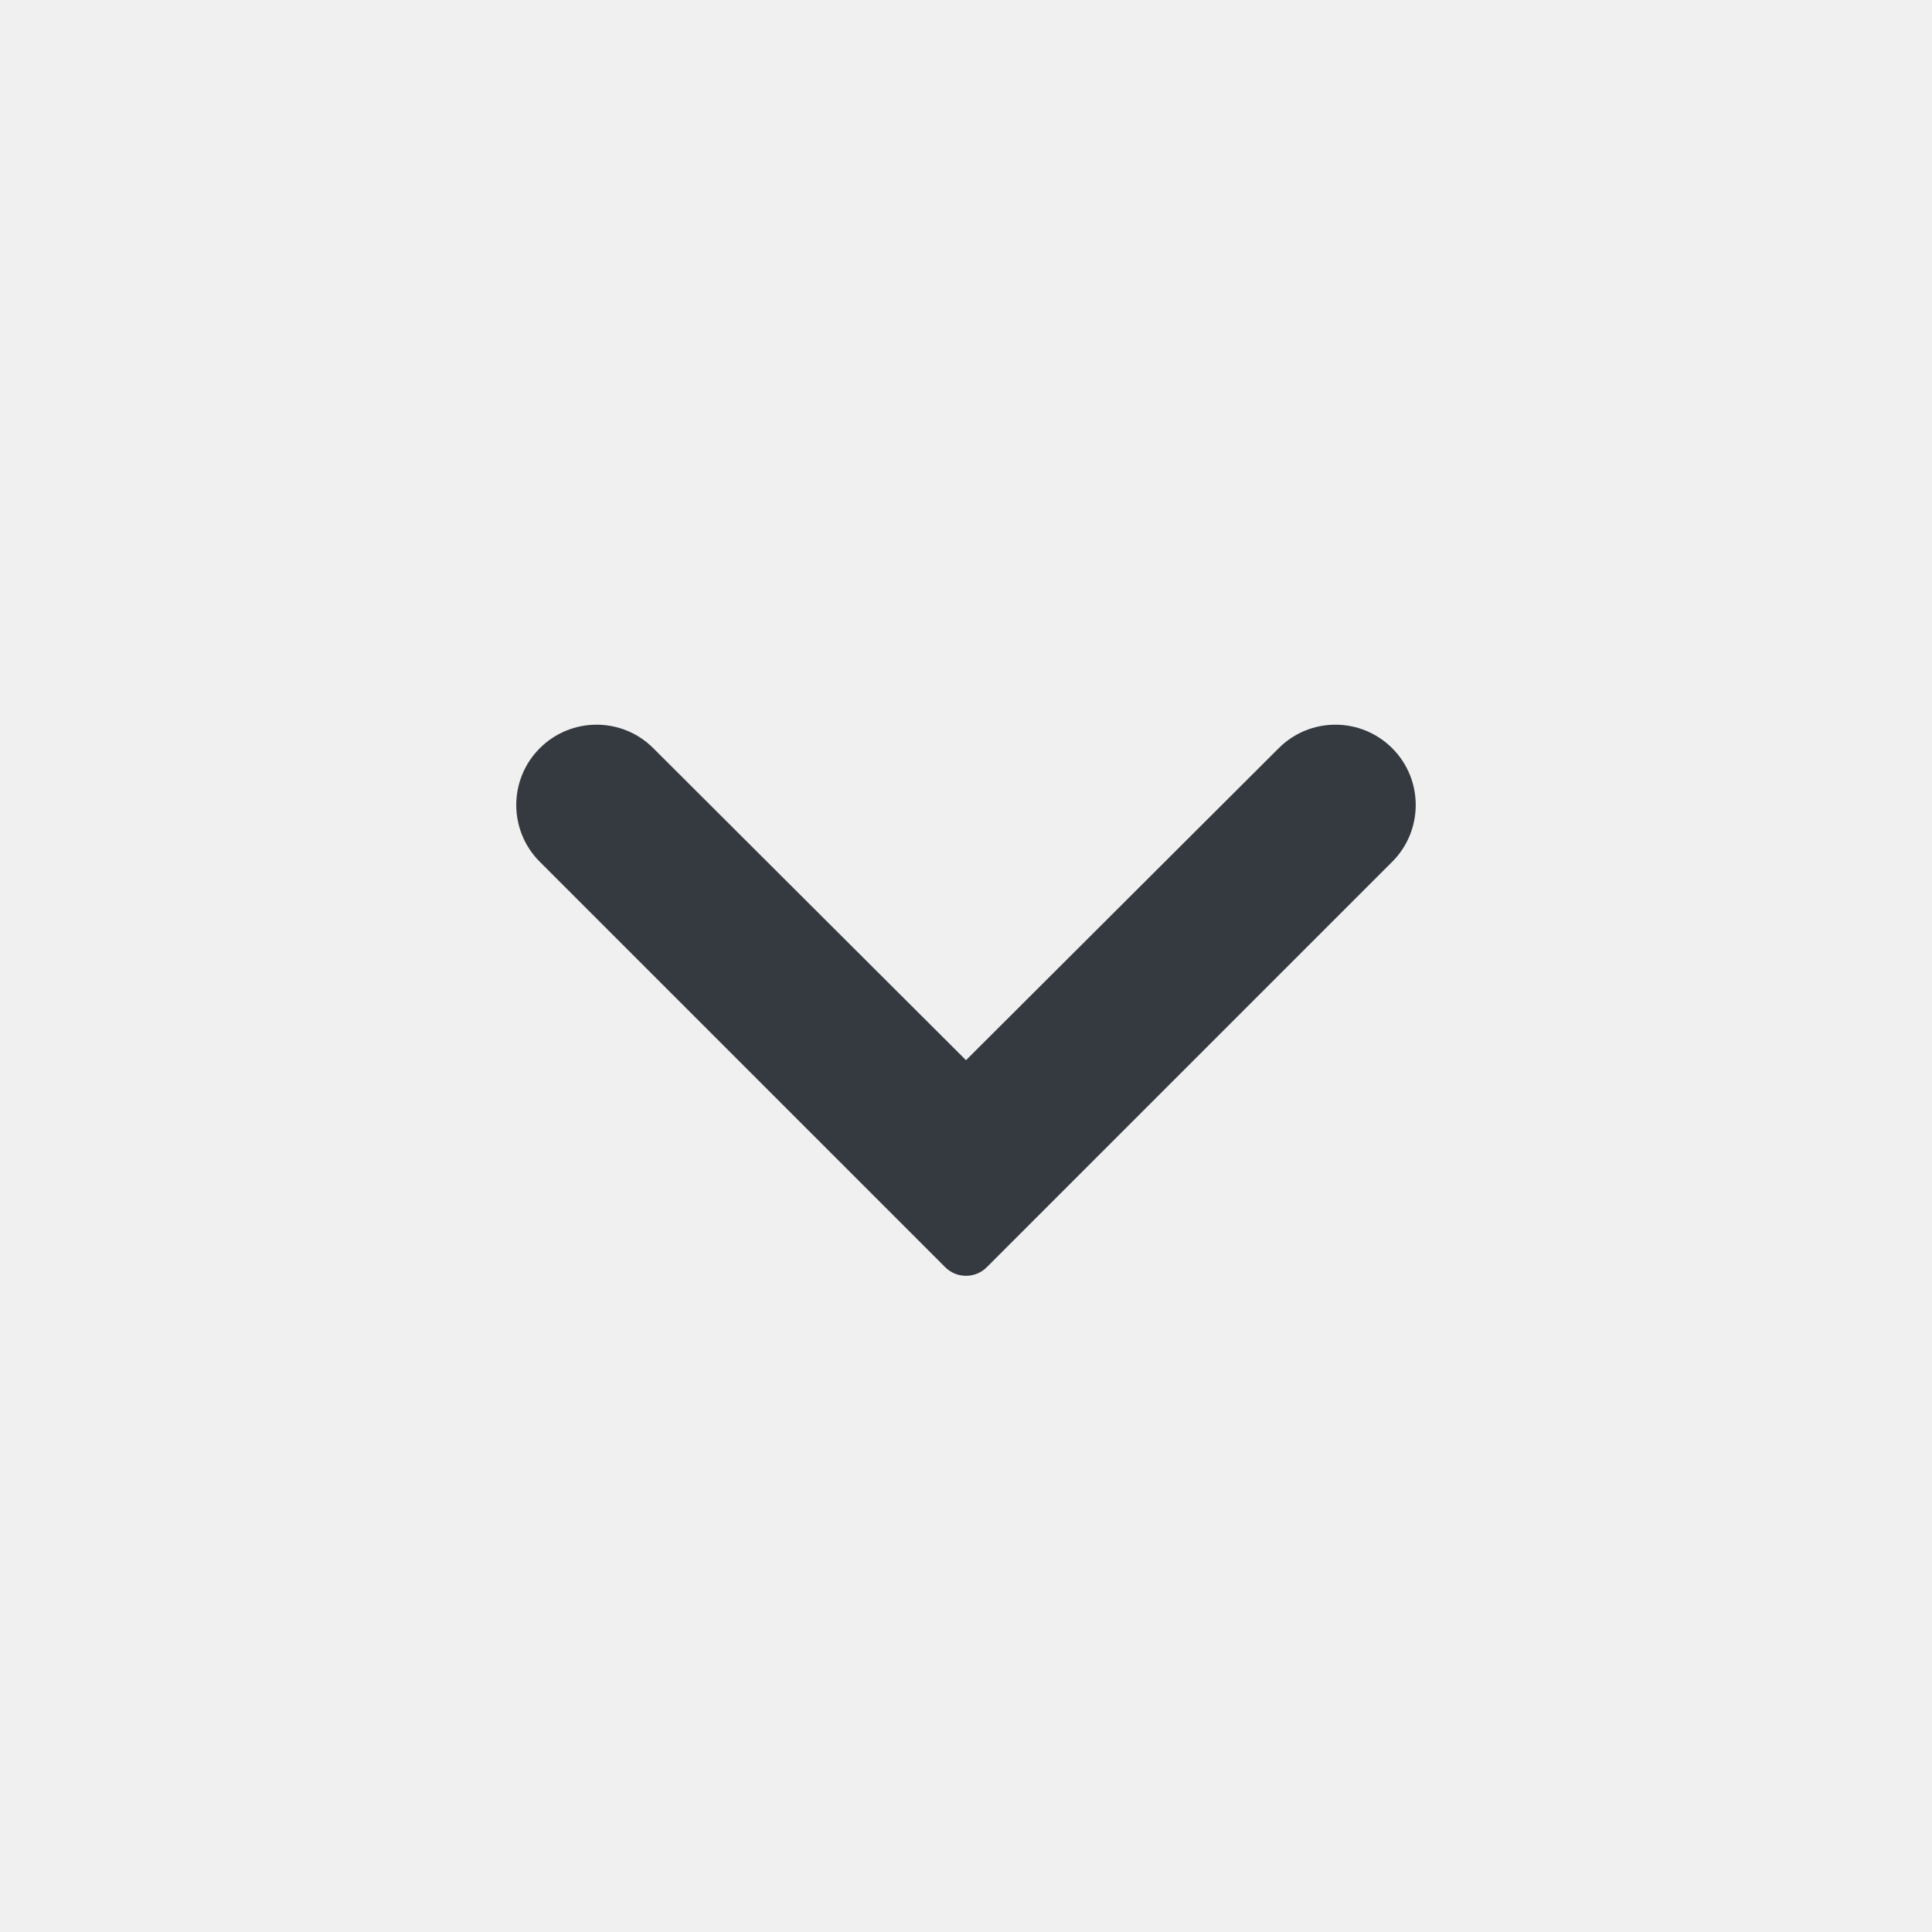
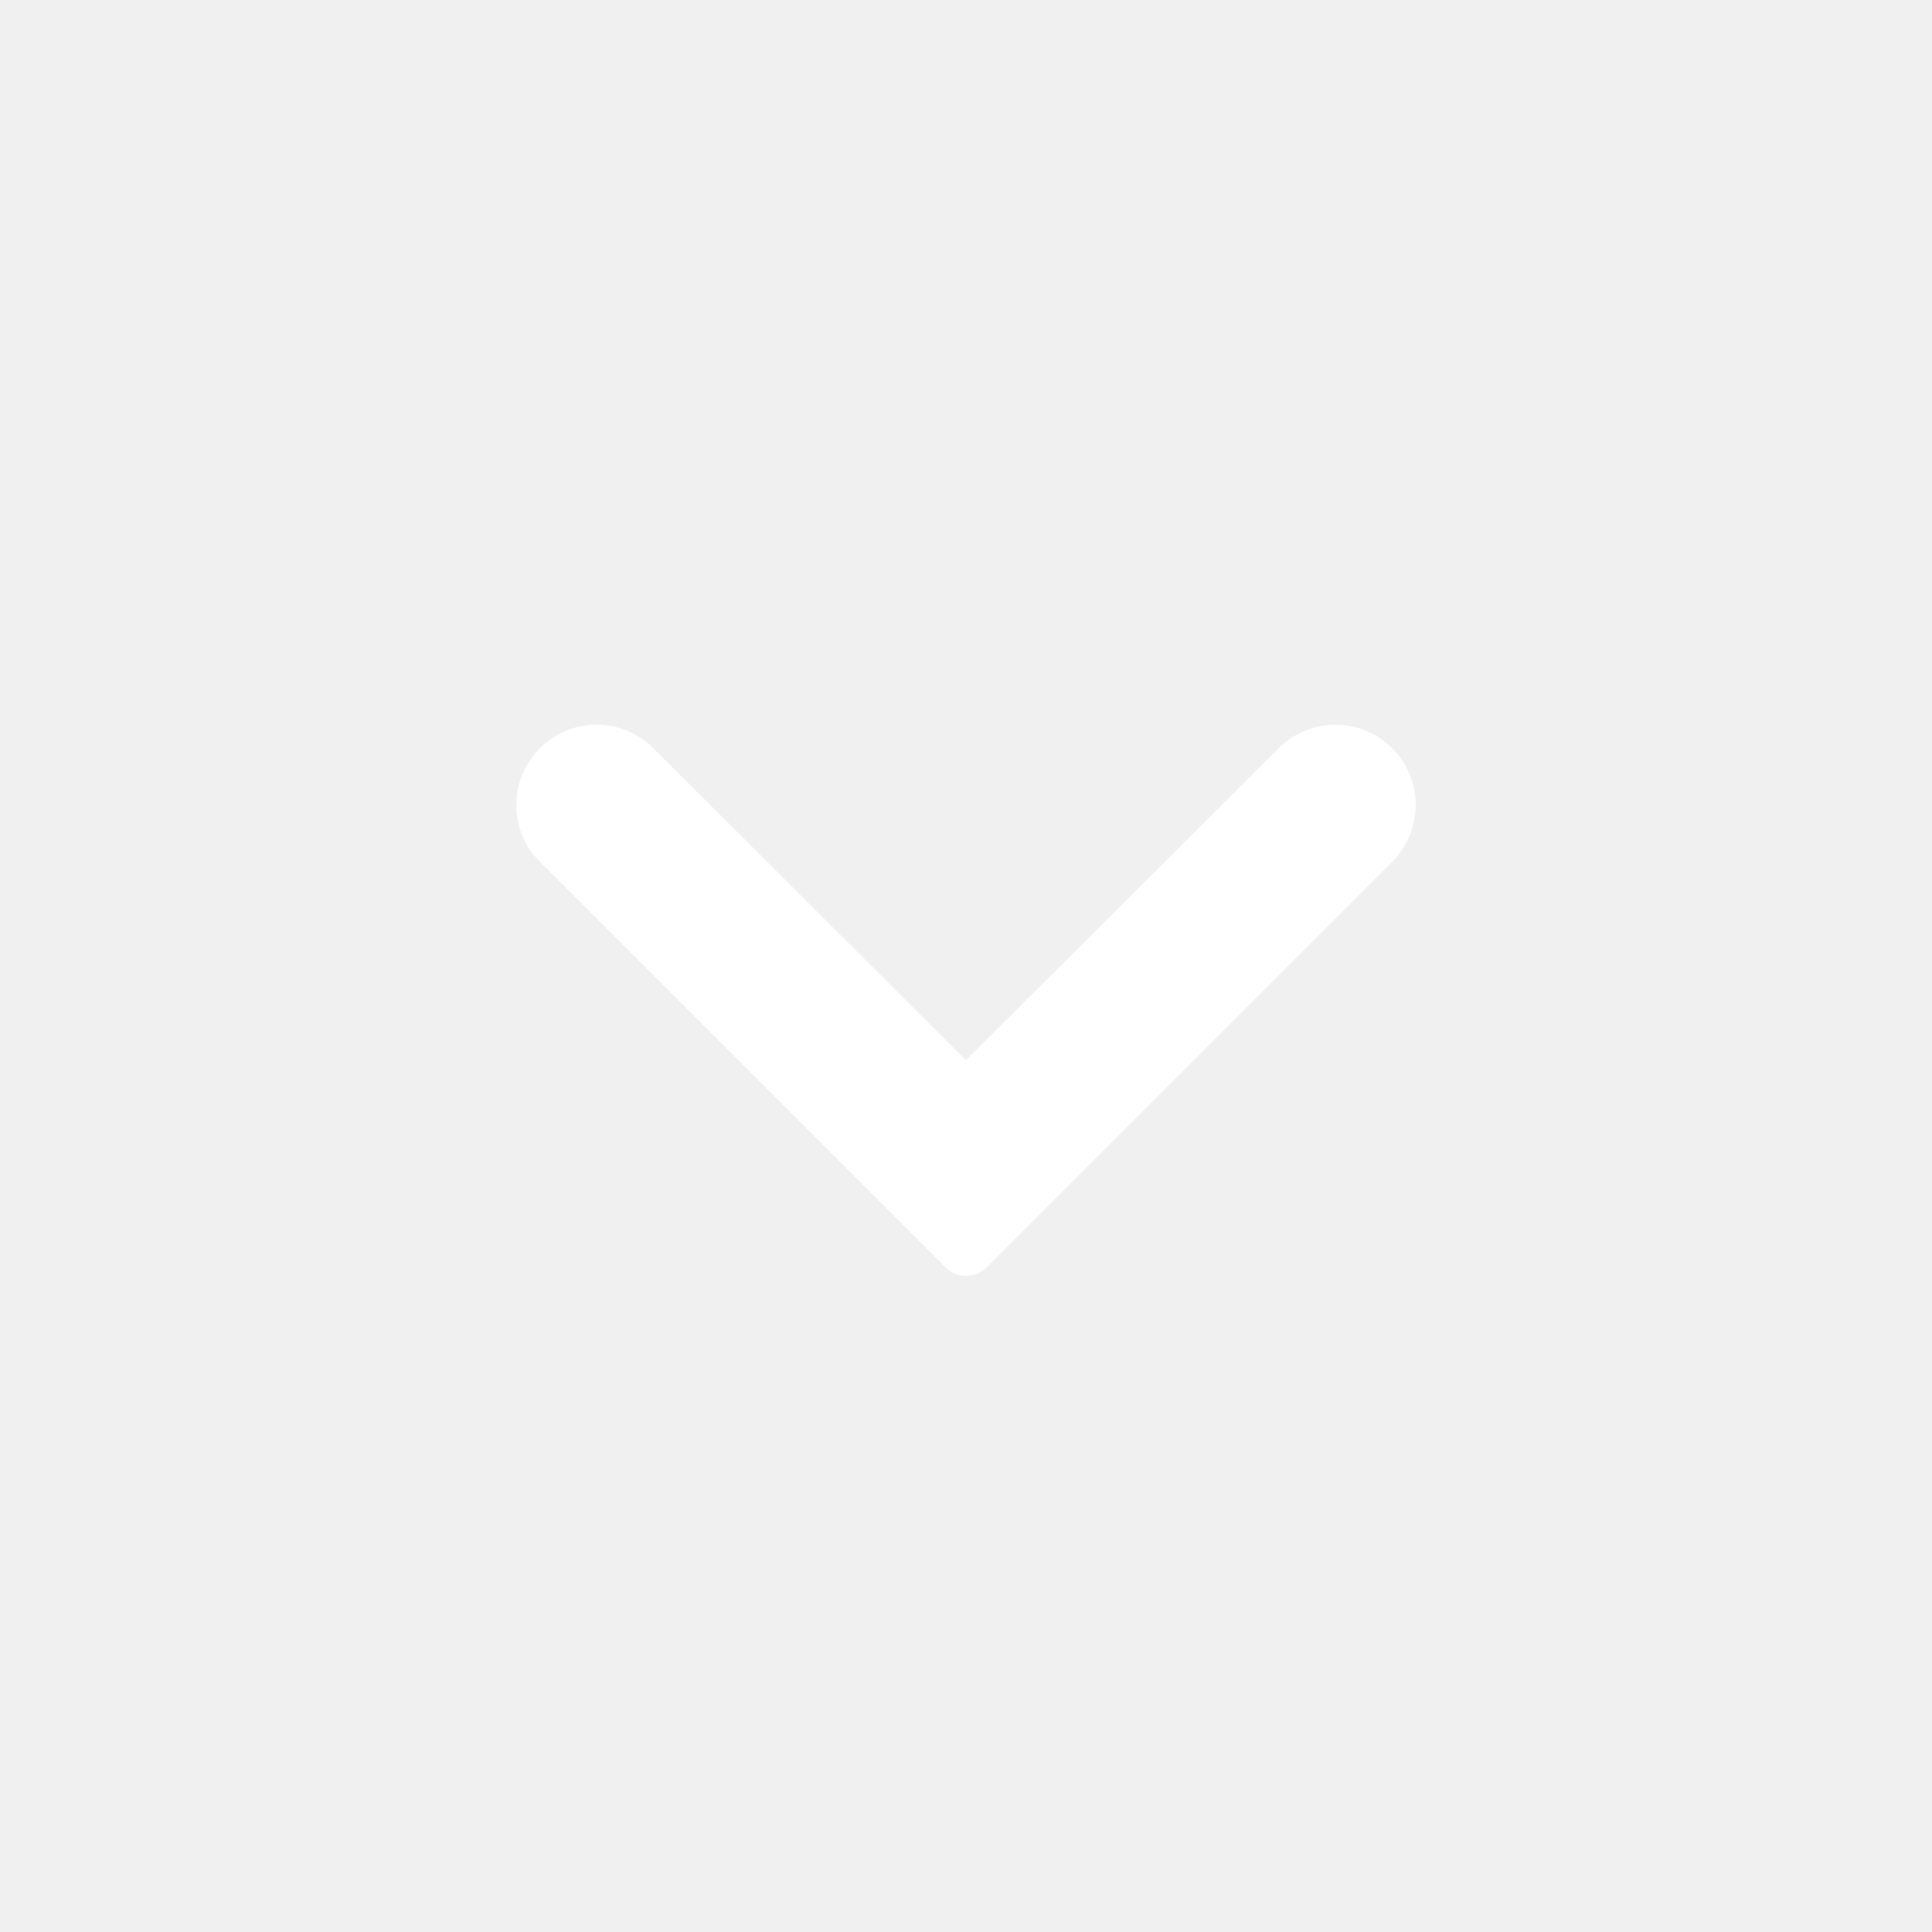
<svg xmlns="http://www.w3.org/2000/svg" width="24" height="24" viewBox="0 0 24 24" fill="none">
-   <path d="M6.705 9.295C7.095 8.905 7.726 8.905 8.115 9.294L12 13.17L15.885 9.294C16.274 8.905 16.905 8.905 17.295 9.295C17.684 9.684 17.684 10.316 17.295 10.705L12.258 15.742C12.116 15.884 11.884 15.884 11.742 15.742L6.705 10.705C6.316 10.316 6.316 9.684 6.705 9.295Z" fill="#343A40" />
+   <path d="M6.705 9.295C7.095 8.905 7.726 8.905 8.115 9.294L12 13.17L15.885 9.294C16.274 8.905 16.905 8.905 17.295 9.295C17.684 9.684 17.684 10.316 17.295 10.705L12.258 15.742C12.116 15.884 11.884 15.884 11.742 15.742L6.705 10.705C6.316 10.316 6.316 9.684 6.705 9.295Z" fill="white" />
</svg>
